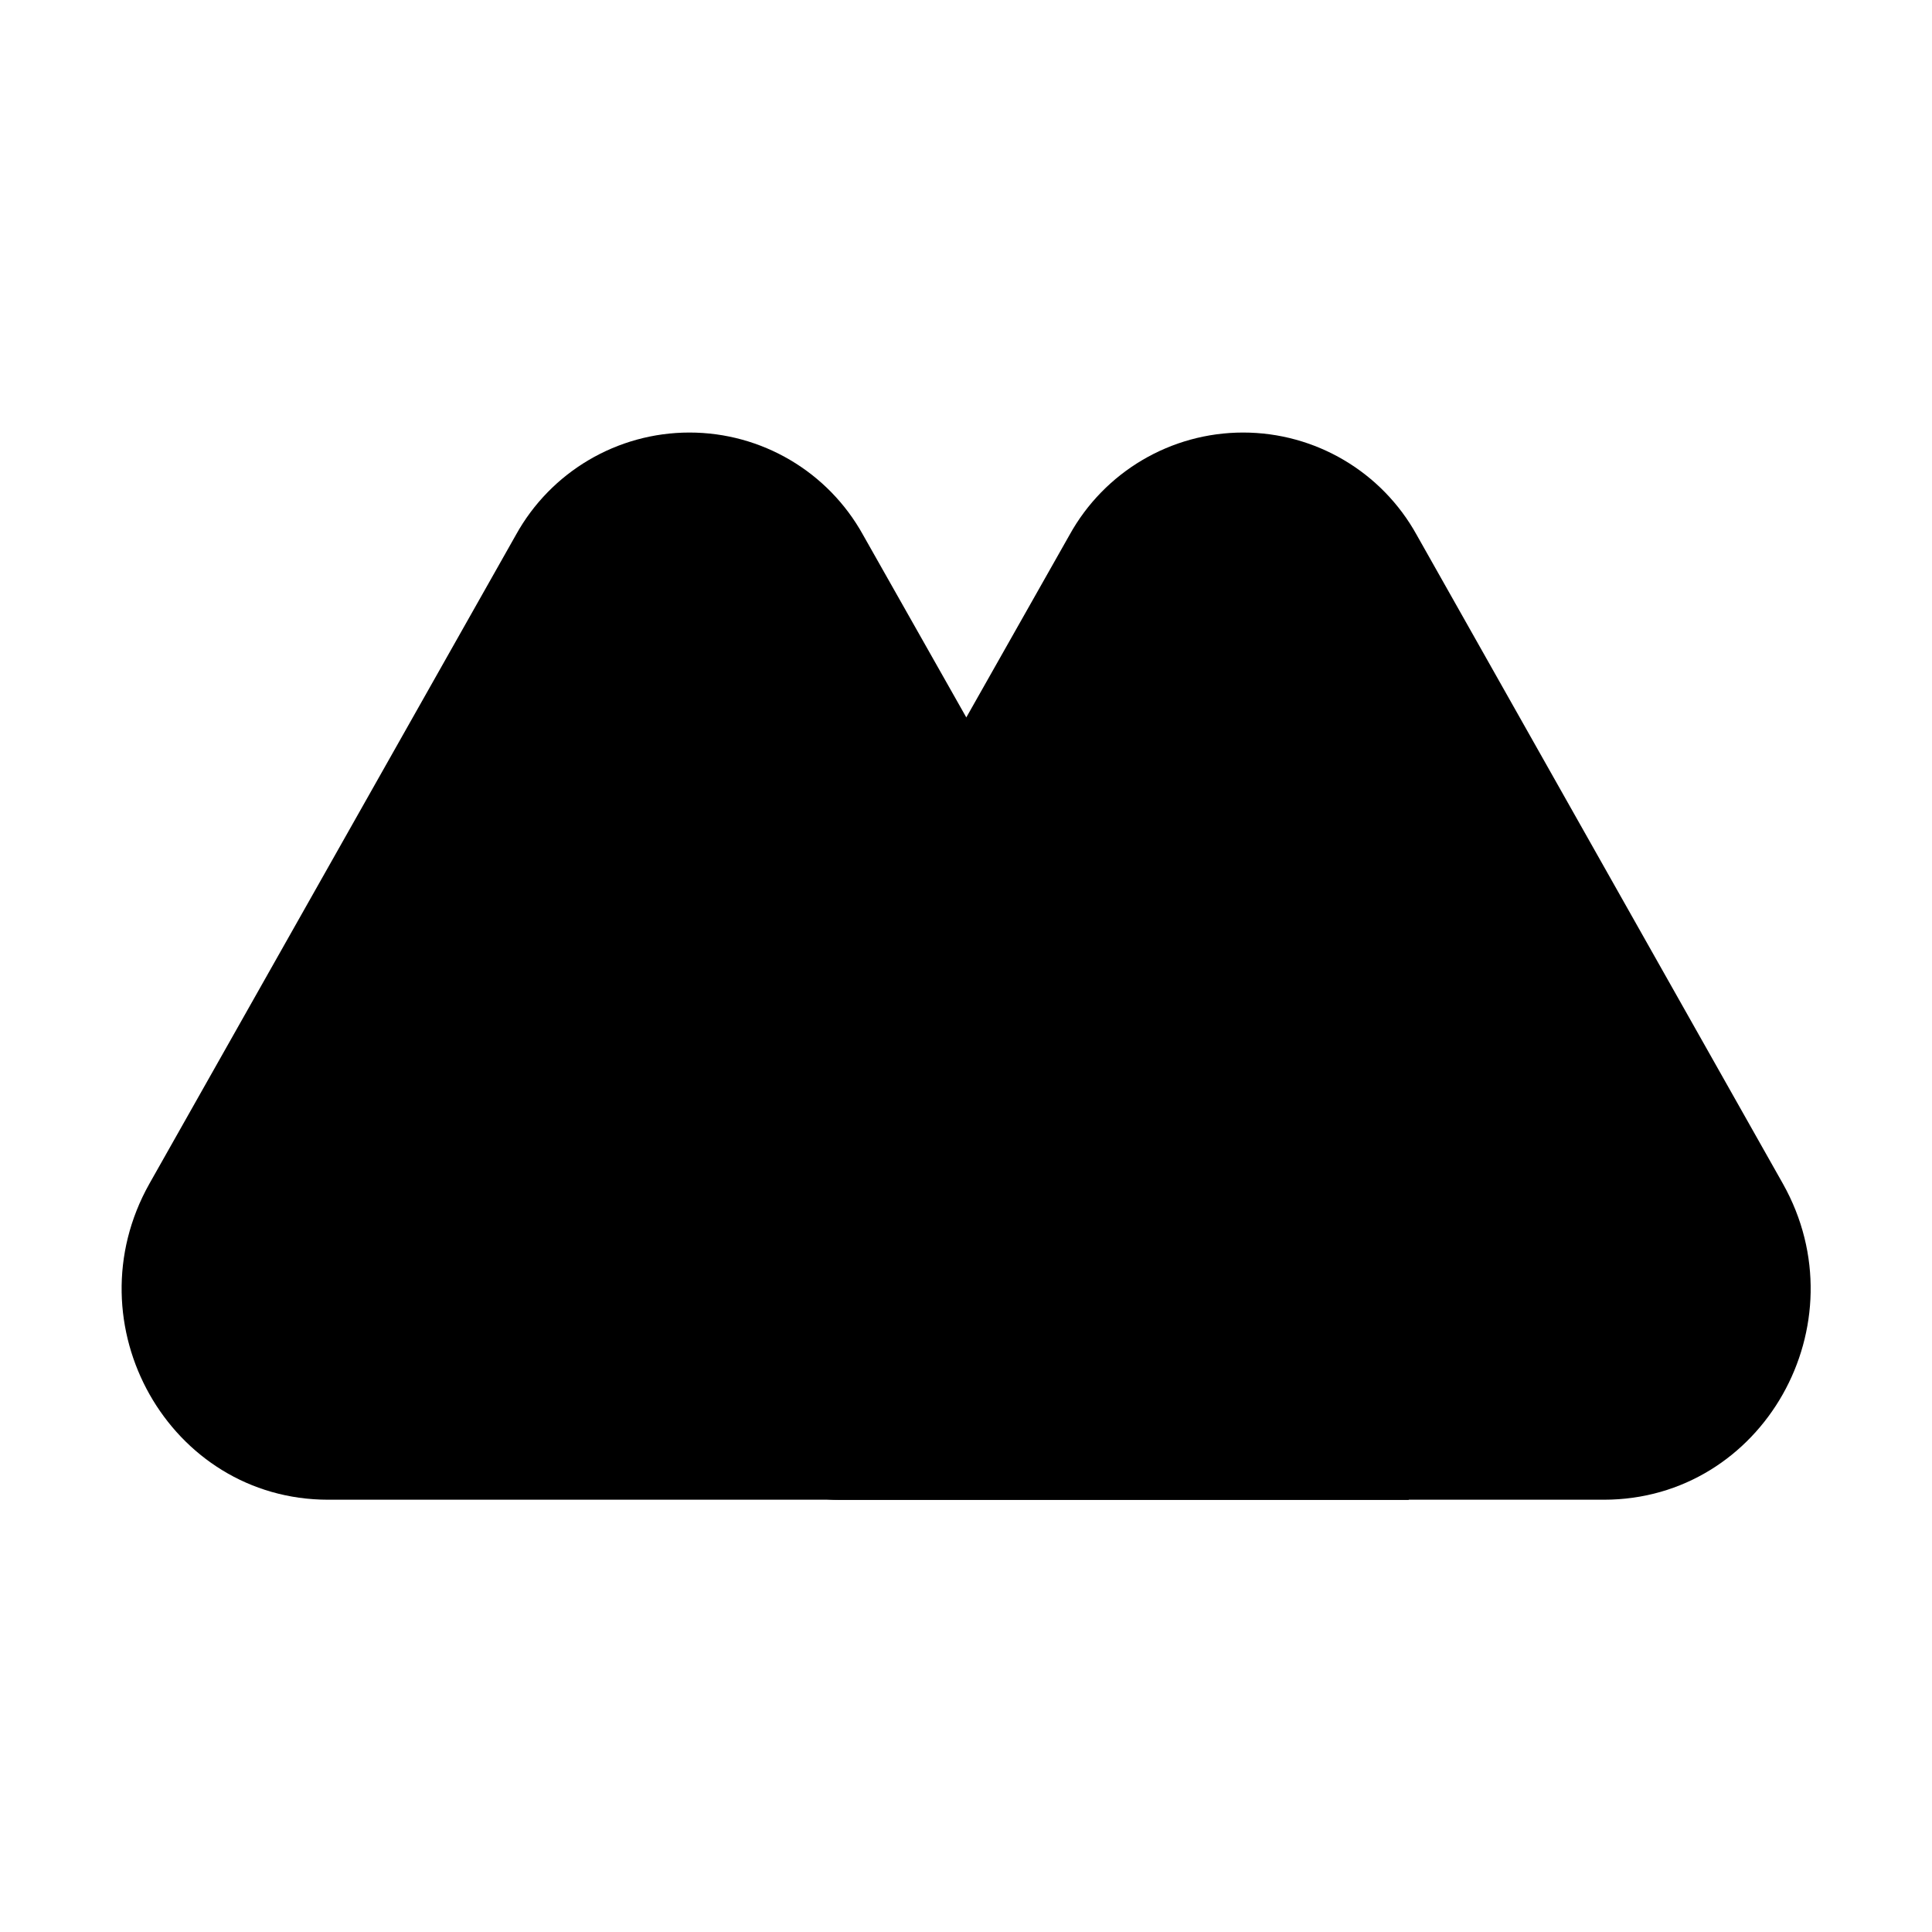
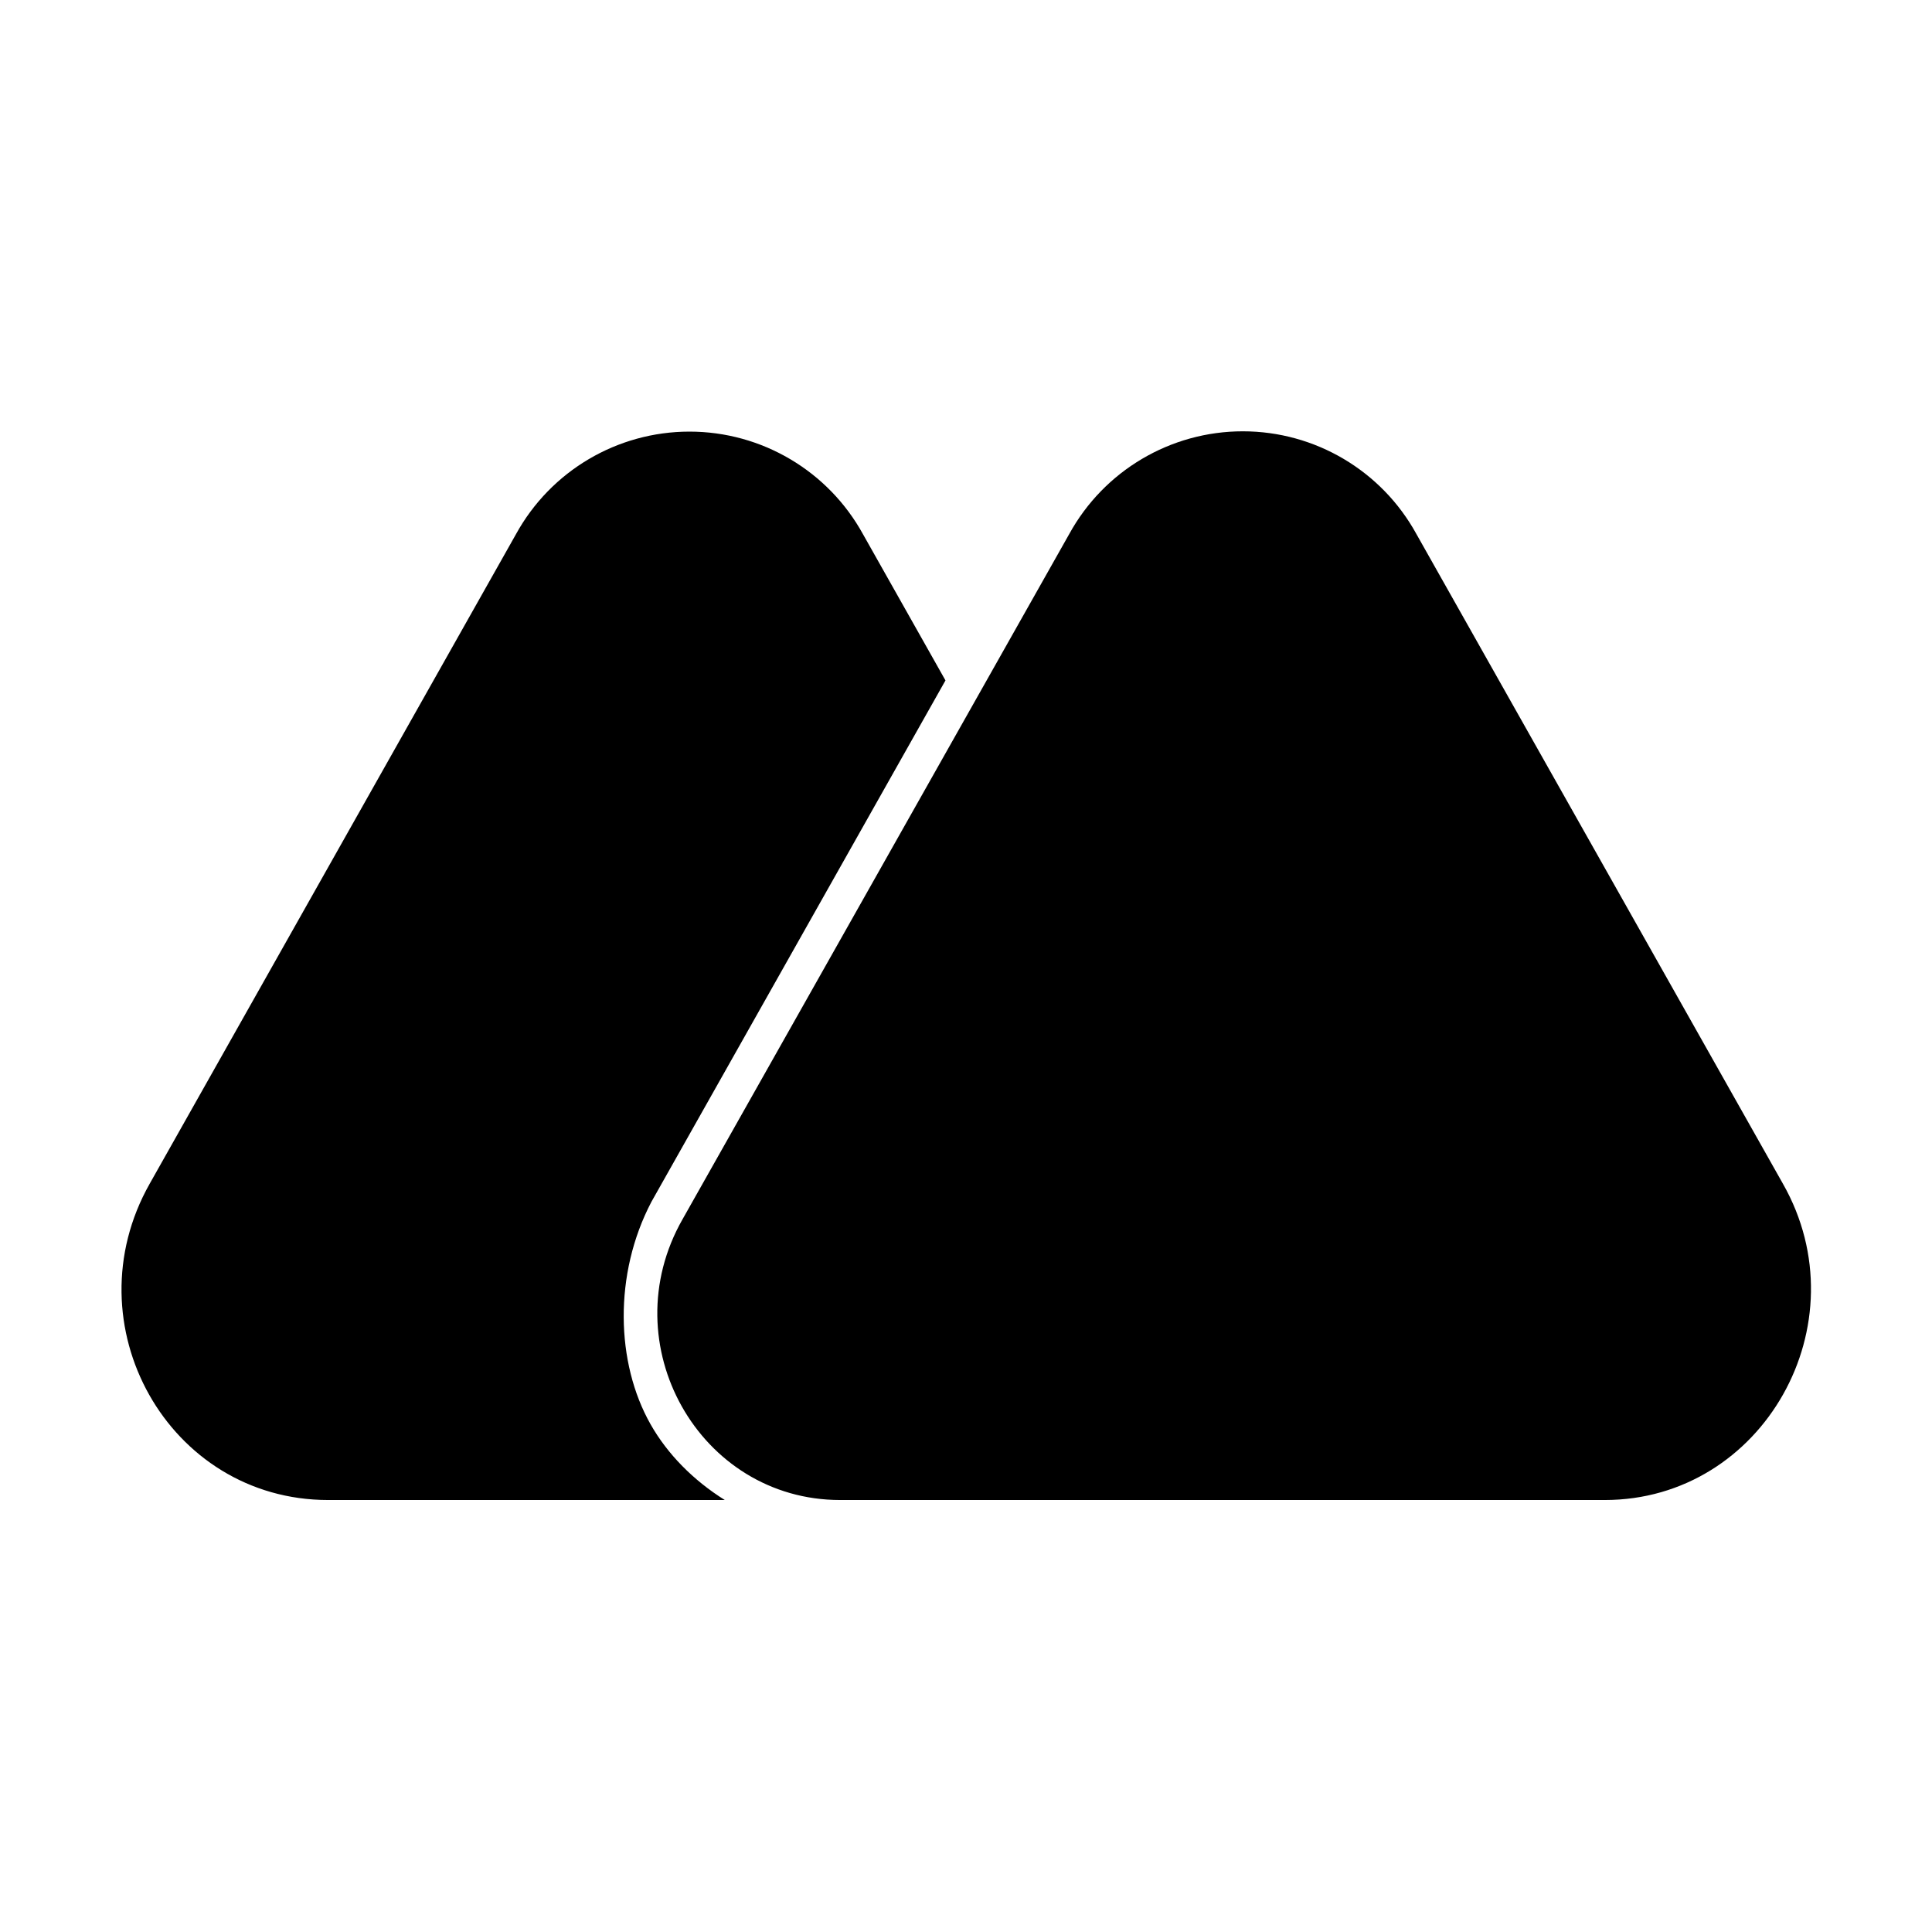
<svg xmlns="http://www.w3.org/2000/svg" fill="currentColor" viewBox="0 0 64 64">
-   <path d="M17.09 17.72a6.57 6.57 0 0 1 11.5 0l18.08 31.96h-35.8c-5.26 0-8.54-5.81-5.92-10.47z" />
-   <path d="M46.93 17.72a6.57 6.57 0 0 0-11.5 0L22.6 40.4c-2.34 4.13.58 9.28 5.23 9.28h25.3c5.27 0 8.55-5.81 5.93-10.47z" />
-   <path d="M27.84 49.68h18.83L32 23.75 22.59 40.4c-2.32 4.12.6 9.28 5.25 9.28" />
+   <path fill-rule="evenodd" d="M59.06 39.21c2.64 4.64-.65 10.48-5.9 10.48H27.83c-4.66 0-7.58-5.16-5.22-9.3l12.81-22.7a6.56 6.56 0 0 1 11.5 0zM17.09 17.7a6.56 6.56 0 0 1 11.5 0l2.73 4.84-9.74 17.27c-1.26 2.4-1.18 5.34-.03 7.37.56.99 1.42 1.86 2.46 2.51H10.87c-5.29 0-8.55-5.81-5.91-10.48z" />
</svg>
